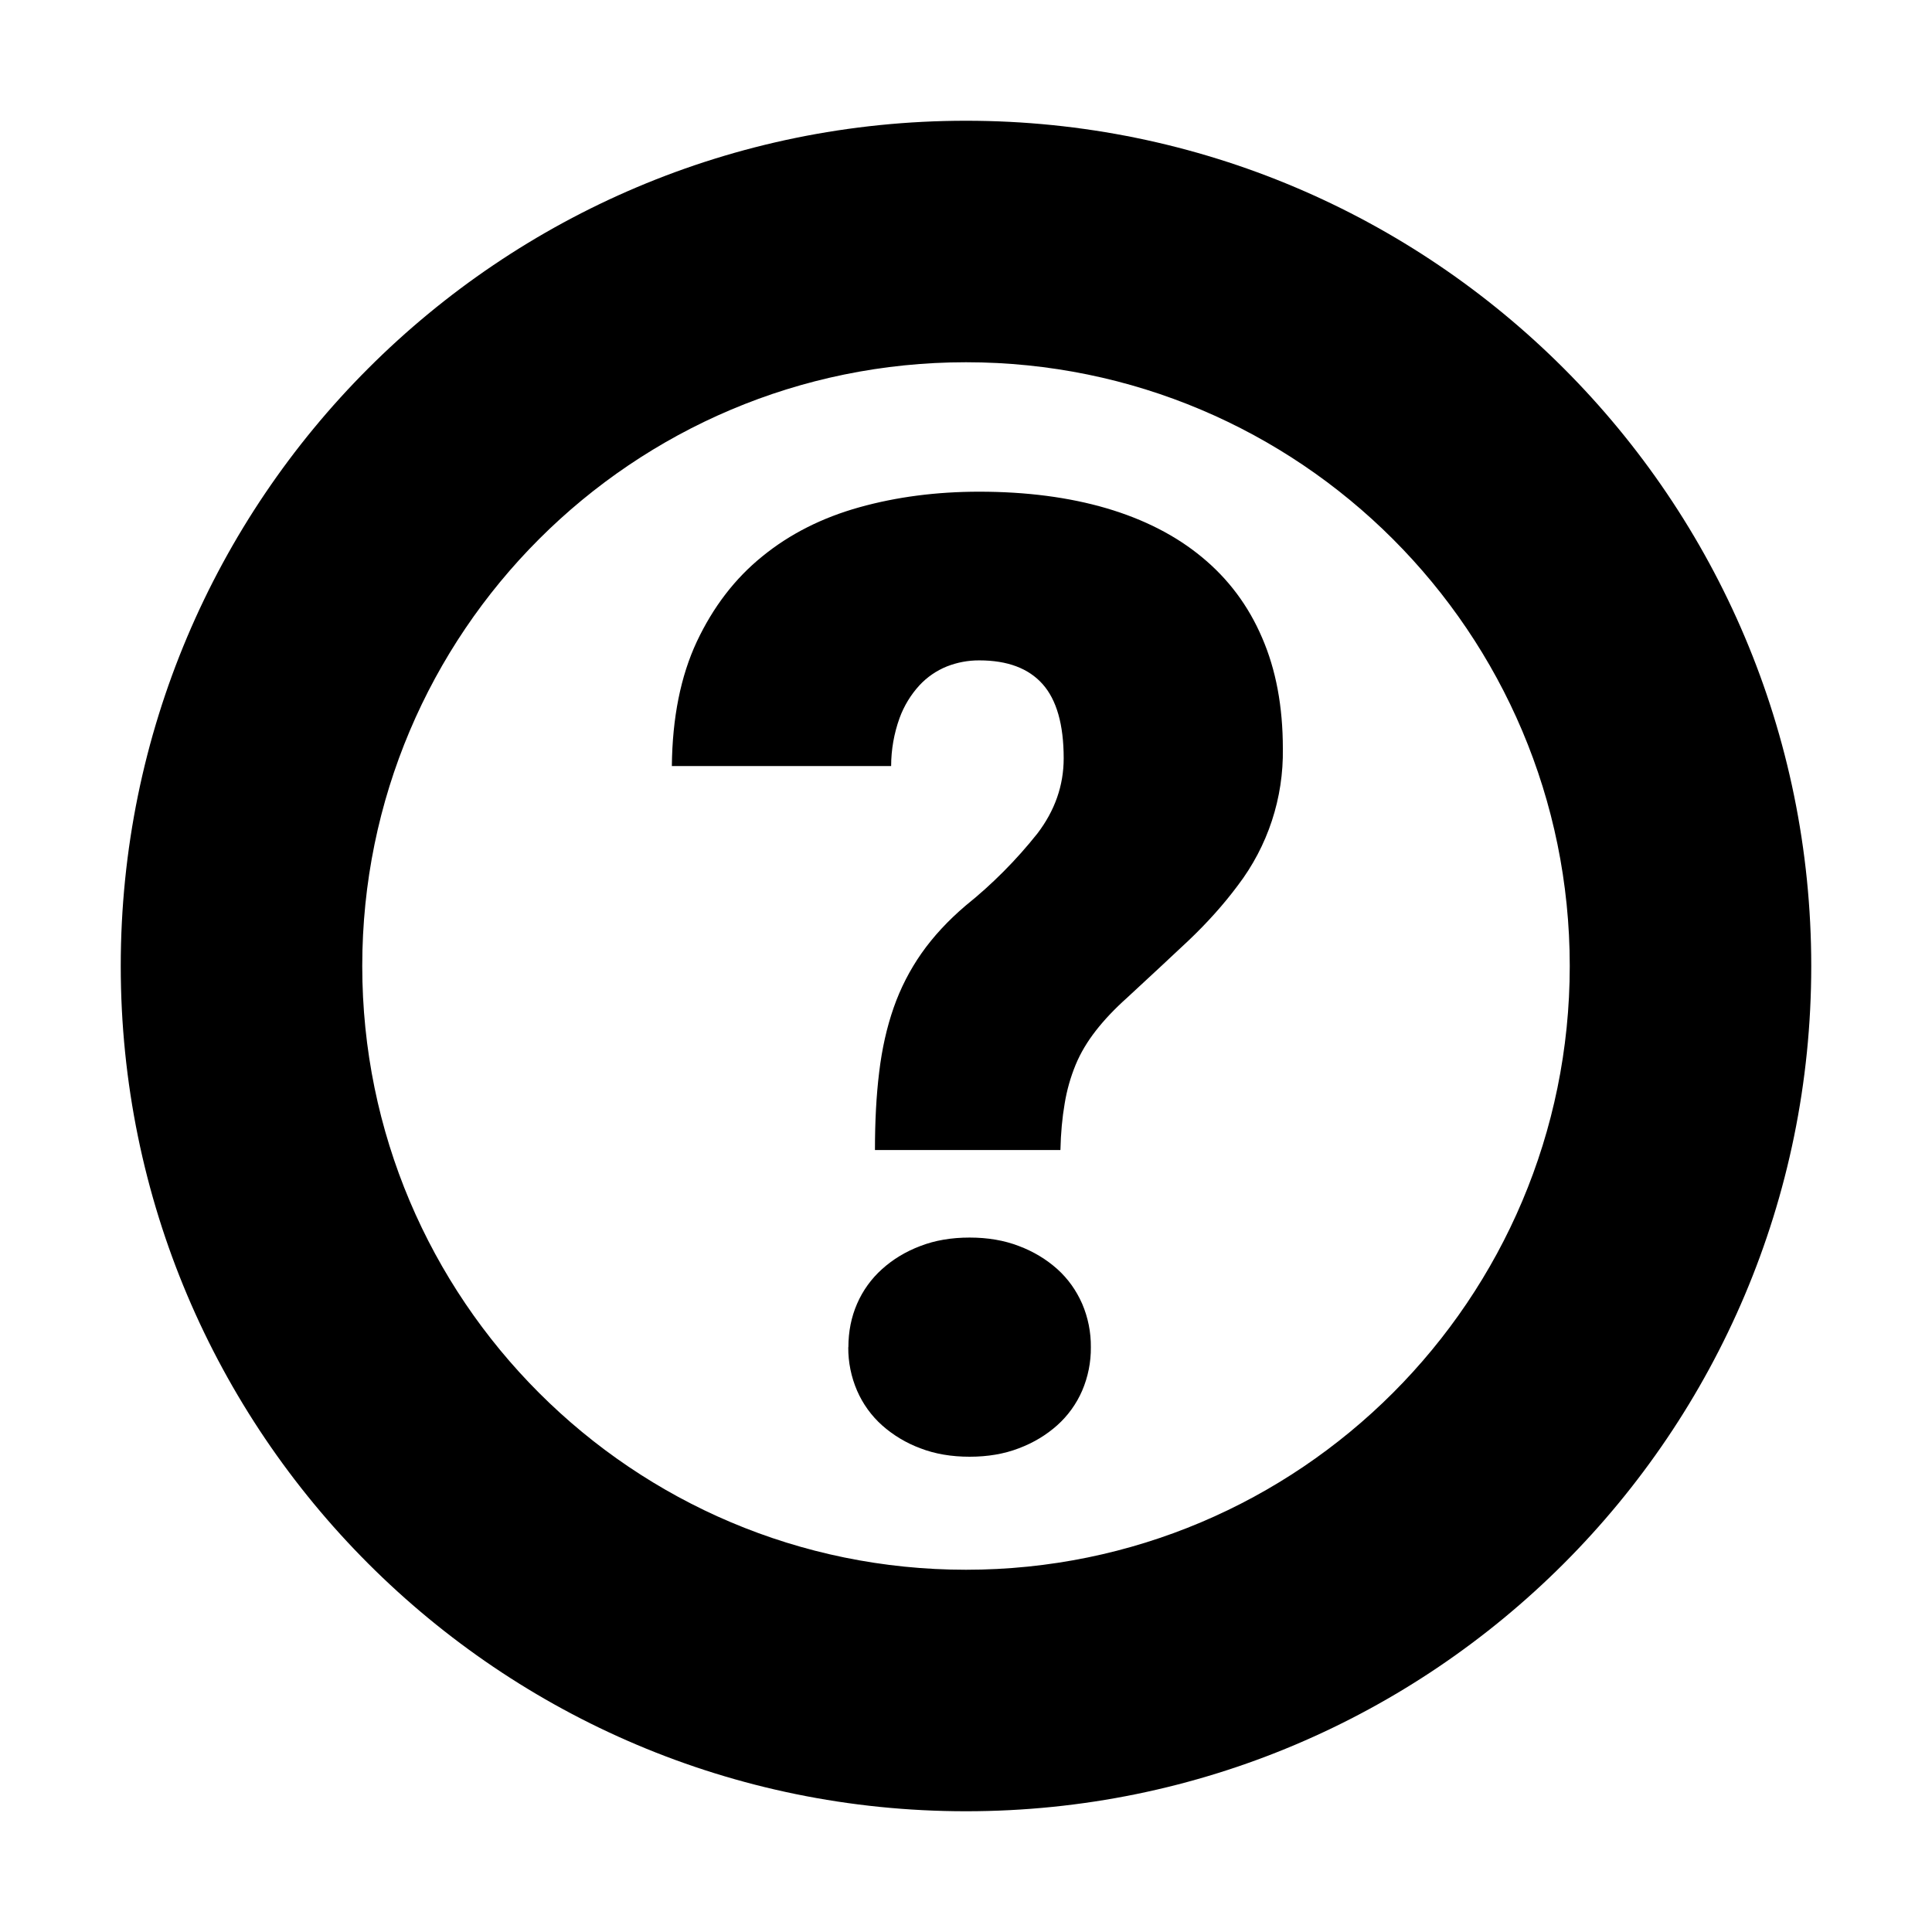
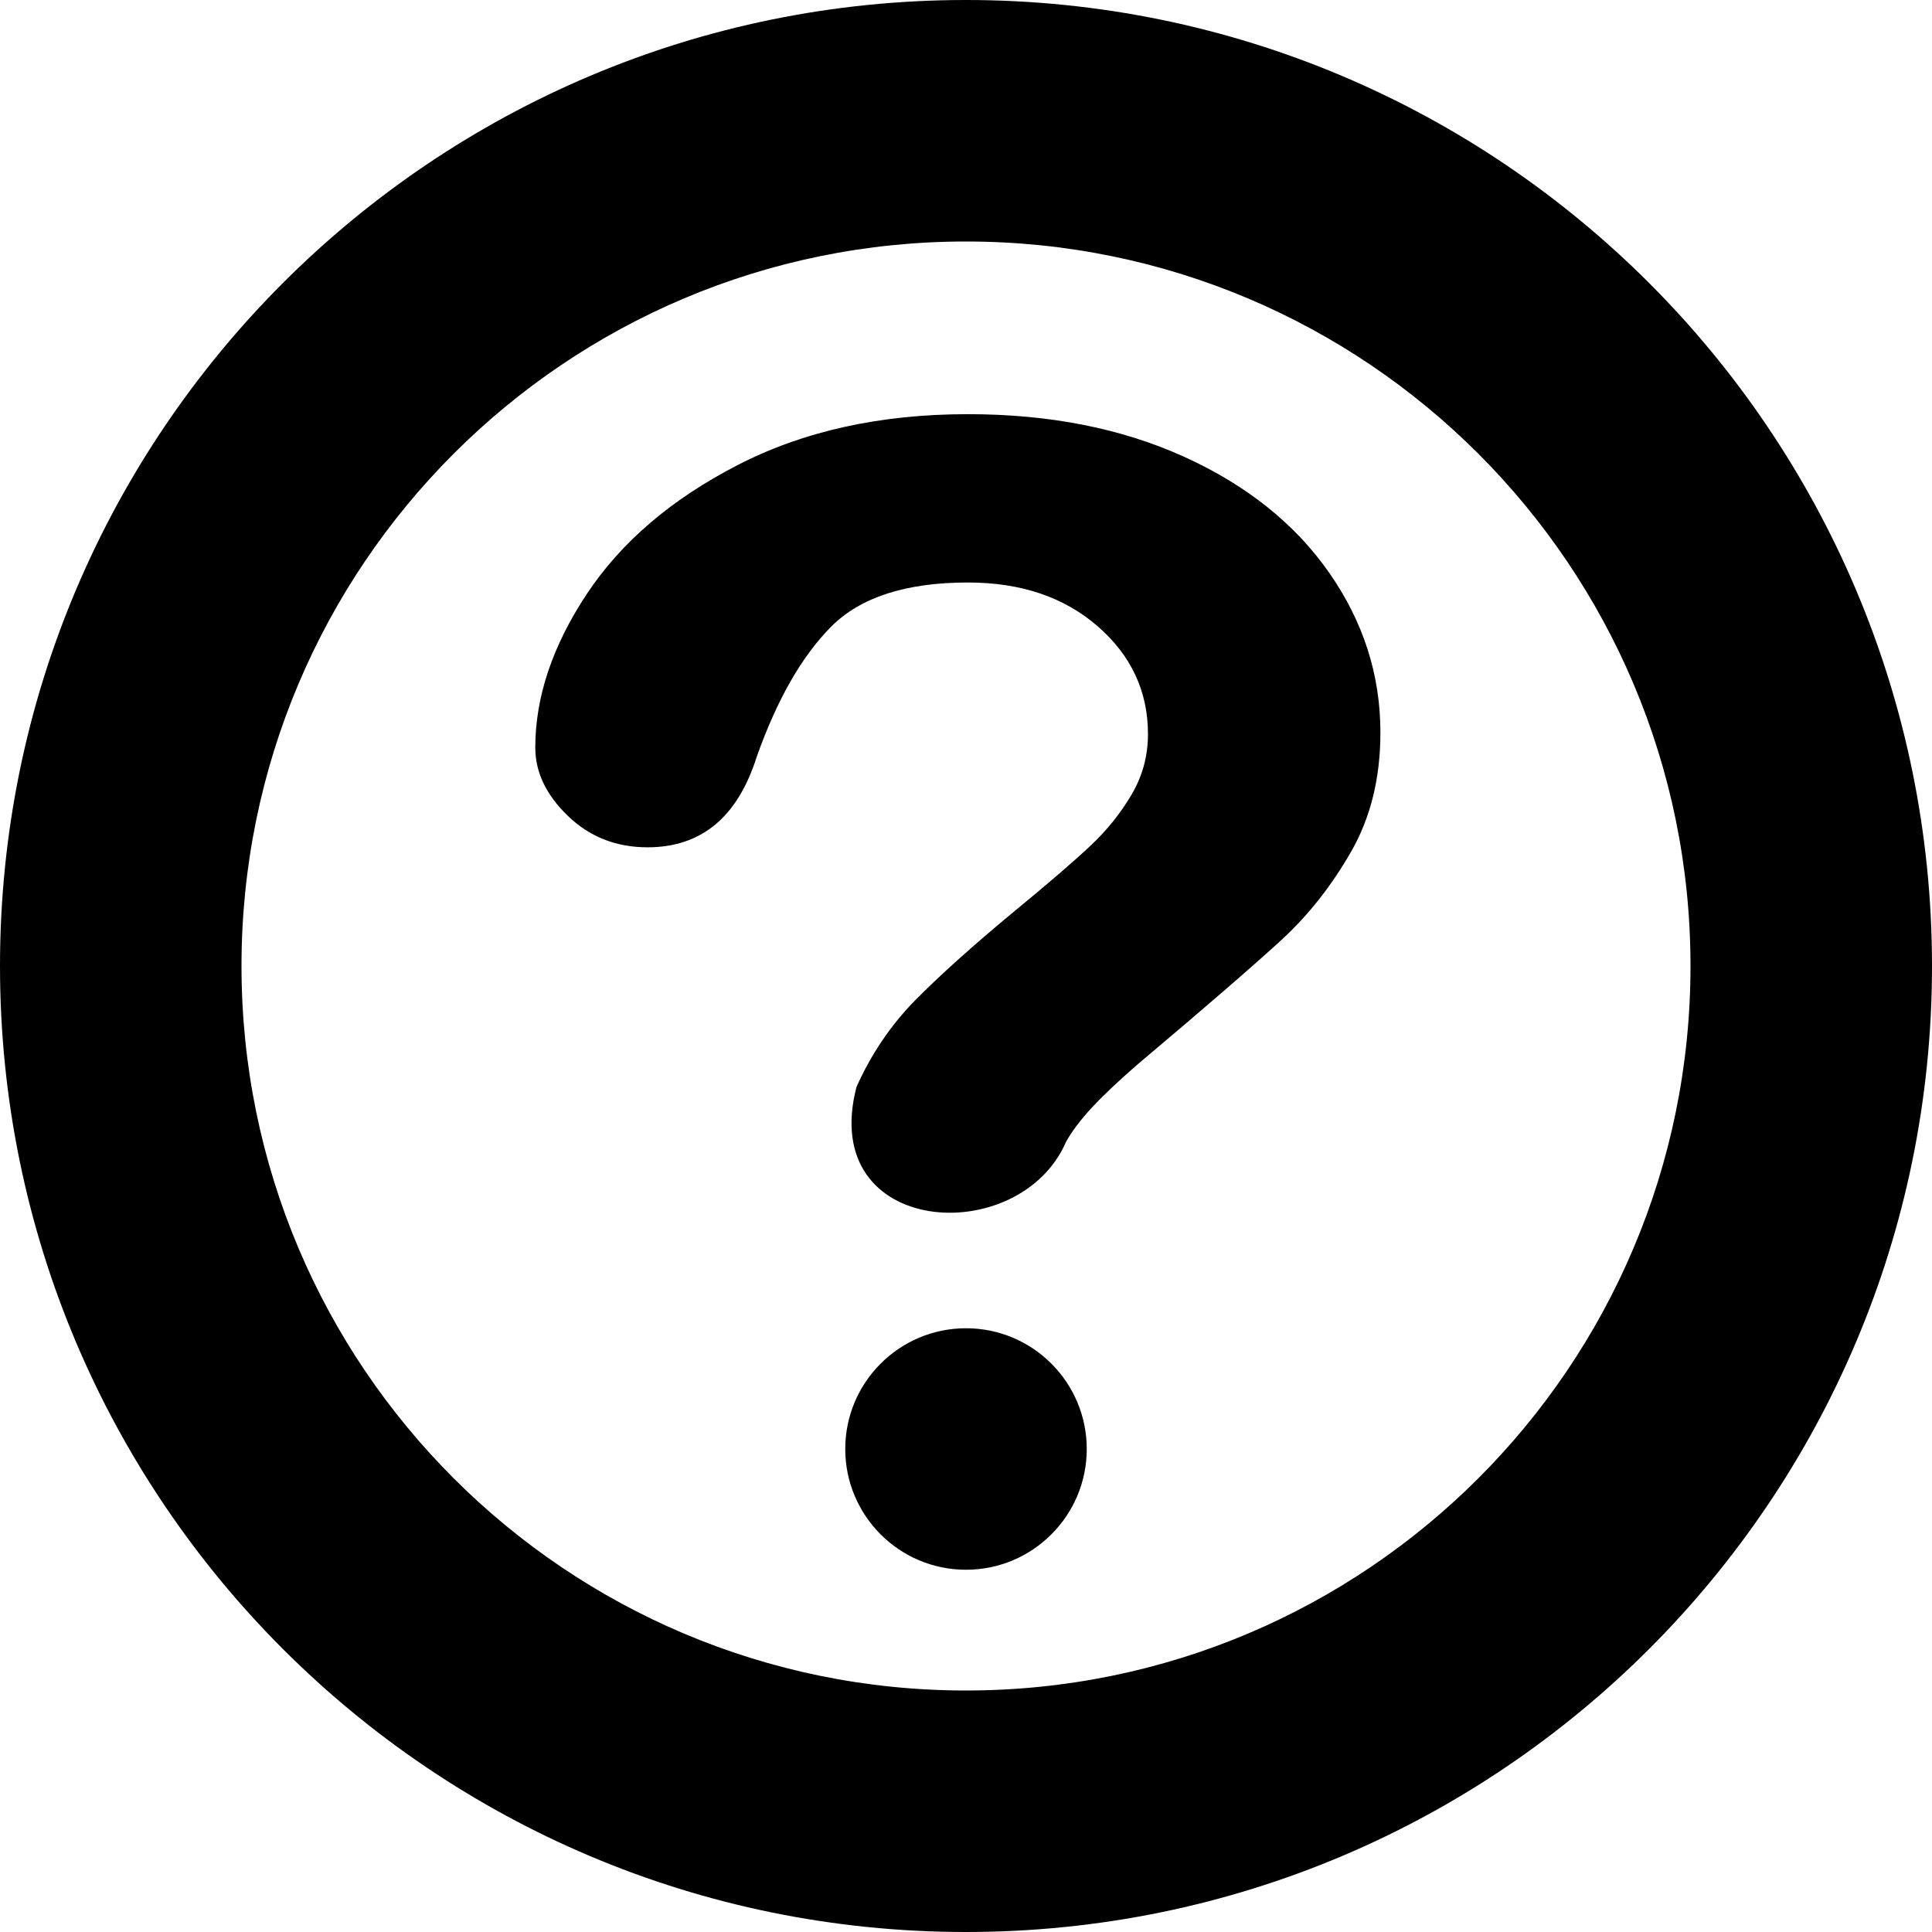
<svg xmlns="http://www.w3.org/2000/svg" width="16" height="16" viewBox="0 0 16 16">
-   <path d="M8 15A7 7 0 1 1 8 1a7 7 0 0 1 0 14zm0-2A5 5 0 1 0 8 3a5 5 0 0 0 0 10zm-.754-3.476c0-.236.011-.451.035-.645.023-.193.063-.371.12-.534a1.85 1.85 0 0 1 .231-.451c.097-.138.219-.27.366-.395a3.78 3.78 0 0 0 .593-.596c.145-.19.218-.398.218-.623 0-.28-.059-.485-.175-.615-.116-.13-.29-.196-.524-.196a.723.723 0 0 0-.268.05.633.633 0 0 0-.228.157.817.817 0 0 0-.164.27 1.178 1.178 0 0 0-.07.398H5.564c.004-.4.073-.745.207-1.031.135-.286.315-.522.543-.706.227-.185.495-.32.803-.406.308-.086.639-.129.993-.129.39 0 .742.046 1.053.137.312.092.576.227.792.406.217.179.383.4.497.666.115.265.172.57.172.918a1.82 1.82 0 0 1-.373 1.134c-.117.157-.254.31-.411.459-.158.148-.326.305-.505.47-.104.093-.19.184-.26.274-.07.09-.126.183-.167.282a1.467 1.467 0 0 0-.091.322c-.02.116-.032.244-.035.384H7.246zm-.22 1.633c0-.13.024-.25.072-.36a.826.826 0 0 1 .207-.287c.09-.081.195-.145.317-.191.121-.047.257-.07.408-.07.15 0 .286.023.408.07.122.046.227.11.317.19.09.081.158.177.207.288a.891.891 0 0 1 .072.36.891.891 0 0 1-.072.36.826.826 0 0 1-.207.287c-.09.08-.195.144-.317.19-.122.047-.258.07-.408.07-.15 0-.287-.023-.408-.07a1.004 1.004 0 0 1-.317-.19.826.826 0 0 1-.207-.287.891.891 0 0 1-.073-.36z" id="a" />
+   <path fill="#000000" fill-rule="evenodd" d="M4.433,6.191 C4.433,5.773 4.575,5.349 4.859,4.92 C5.144,4.49 5.559,4.135 6.106,3.853 C6.652,3.571 7.288,3.43 8.016,3.43 C8.693,3.43 9.29,3.548 9.809,3.784 C10.326,4.019 10.727,4.34 11.009,4.745 C11.291,5.15 11.432,5.59 11.432,6.066 C11.432,6.44 11.352,6.768 11.191,7.05 C11.03,7.332 10.839,7.575 10.617,7.78 C10.395,7.984 9.998,8.329 9.423,8.813 C9.265,8.95 9.138,9.07 9.042,9.173 C8.946,9.277 8.875,9.372 8.828,9.457 C8.443,10.347 6.77,10.246 7.093,9.002 C7.214,8.731 7.375,8.493 7.575,8.288 C7.776,8.084 8.047,7.84 8.387,7.558 C8.686,7.312 8.902,7.126 9.035,7 C9.168,6.875 9.28,6.735 9.371,6.581 C9.462,6.427 9.507,6.259 9.507,6.079 C9.507,5.727 9.369,5.429 9.091,5.187 C8.813,4.945 8.455,4.824 8.016,4.824 C7.503,4.824 7.125,4.946 6.882,5.191 C6.64,5.435 6.434,5.795 6.266,6.27 C6.108,6.768 5.807,7.017 5.363,7.017 C5.102,7.017 4.882,6.93 4.702,6.756 C4.522,6.582 4.433,6.394 4.433,6.191 Z M8,16 C3.582,16 0,12.418 0,8 C0,3.582 3.582,0 8,0 C12.418,0 16,3.582 16,8 C16,12.418 12.418,16 8,16 Z M8,14 C11.314,14 14,11.314 14,8 C14,4.686 11.314,2 8,2 C4.686,2 2,4.686 2,8 C2,11.314 4.686,14 8,14 Z M8,13 C7.448,13 7,12.552 7,12 C7,11.448 7.448,11 8,11 C8.552,11 9,11.448 9,12 C9,12.552 8.552,13 8,13 Z" />
</svg>
